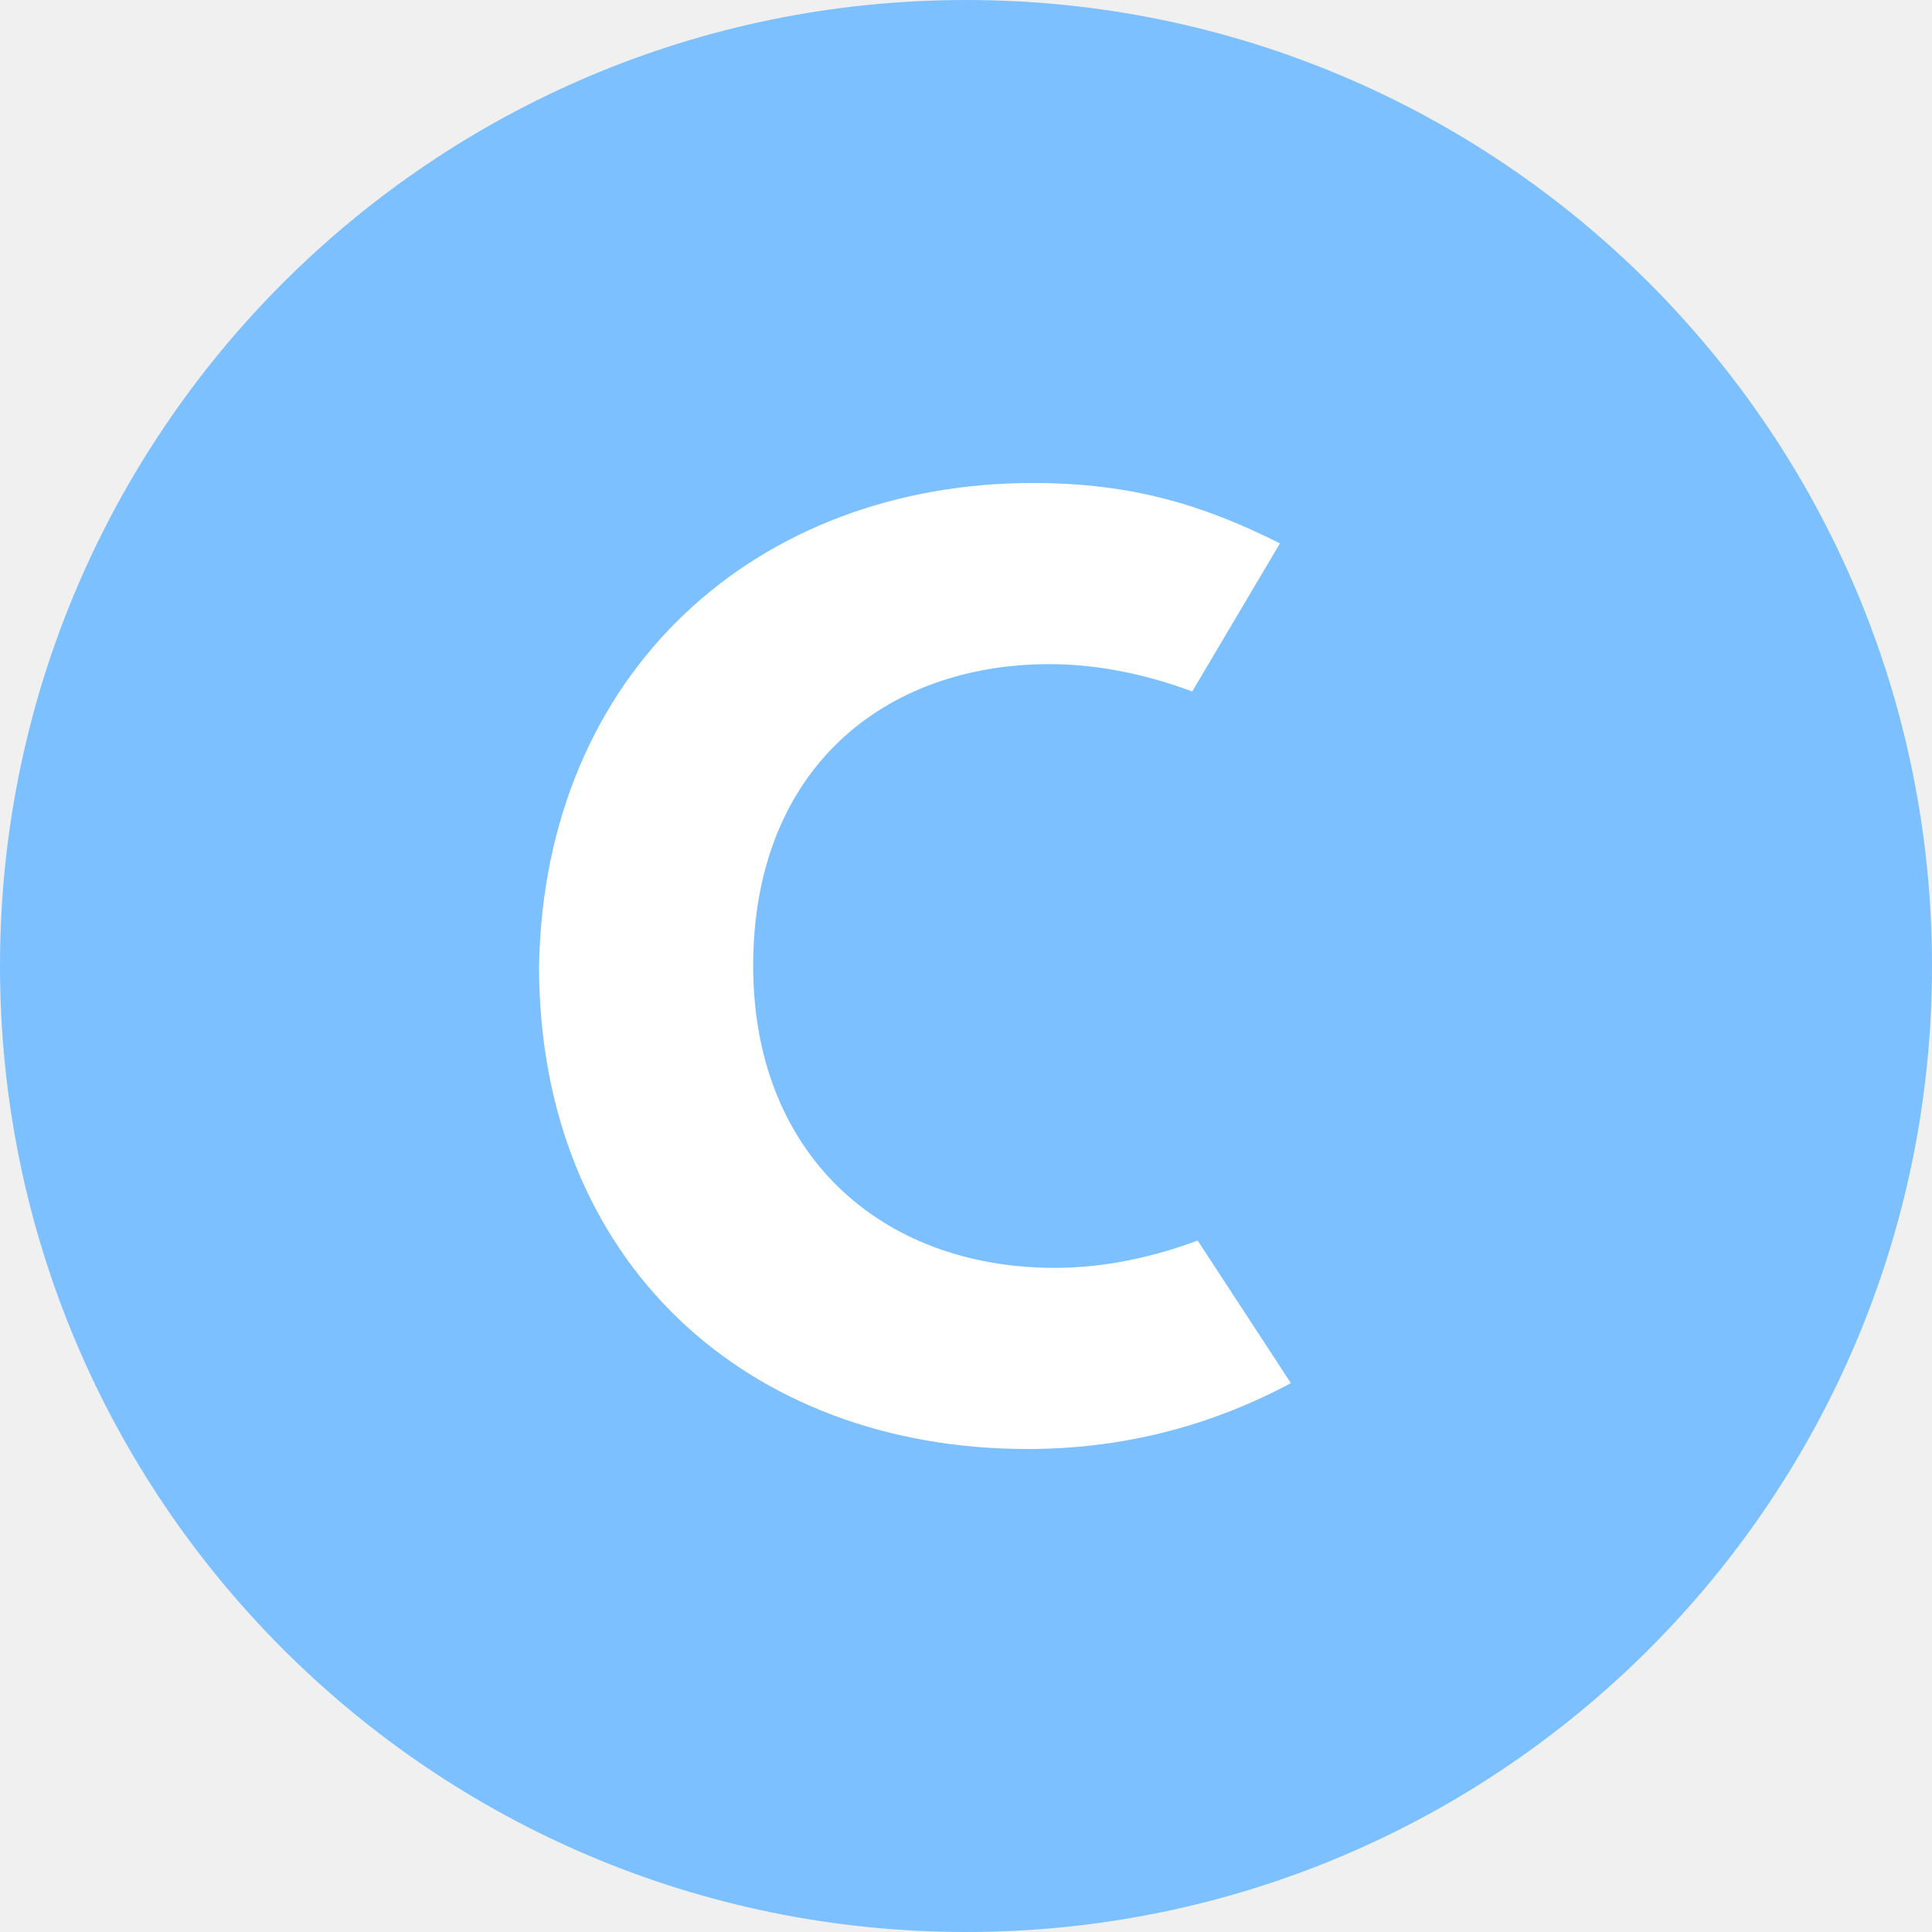
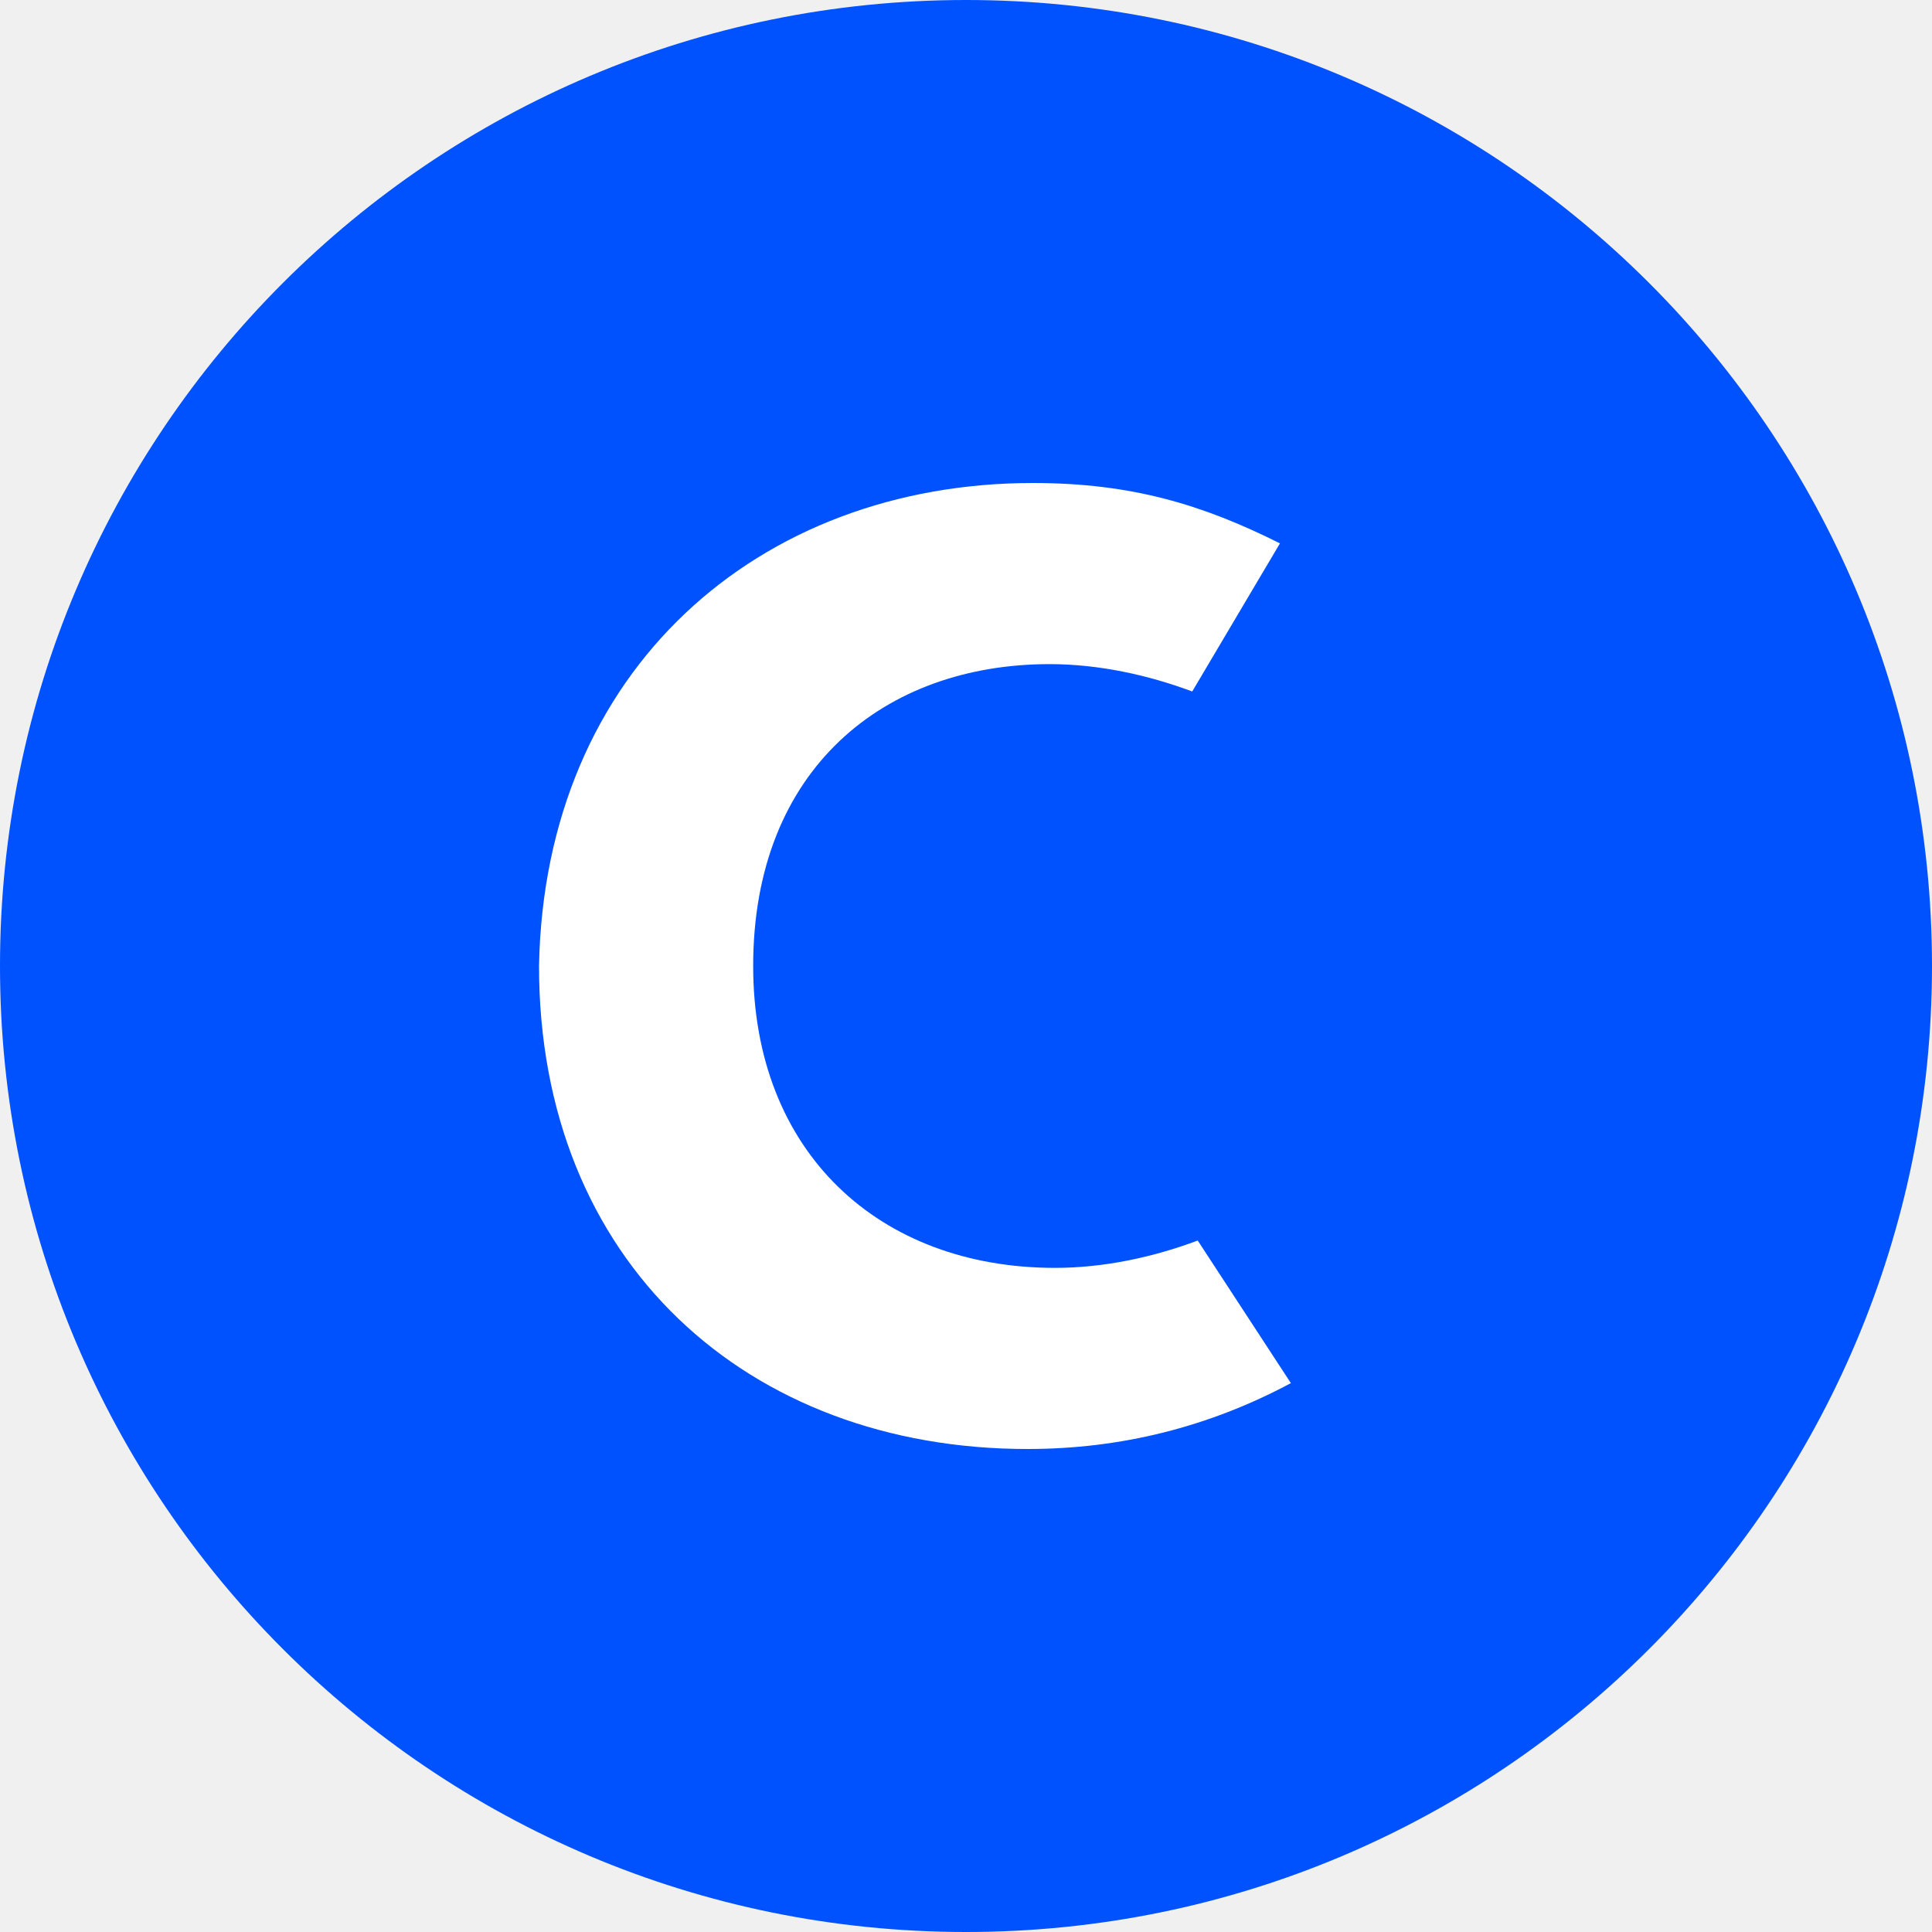
<svg xmlns="http://www.w3.org/2000/svg" width="32" height="32" viewBox="0 0 32 32" fill="none">
-   <path d="M16 32C24.837 32 32 24.837 32 16C32 7.163 24.837 0 16 0C7.163 0 0 7.163 0 16C0 24.837 7.163 32 16 32Z" fill="#7CC0FF" />
-   <path d="M17.475 21C18.294 21 19.113 20.819 19.837 20.547L21.381 22.909C20.019 23.637 18.562 24 17.019 24C12.384 24 8.928 20.909 8.928 16C9.019 11.091 12.566 8 17.109 8C18.747 8 19.928 8.363 21.2 9L19.747 11.453C19.019 11.181 18.203 11 17.384 11C14.656 11 12.475 12.728 12.475 16C12.475 19.091 14.566 21 17.475 21Z" fill="white" />
+   <path d="M16 32C24.837 32 32 24.837 32 16C32 7.163 24.837 0 16 0C7.163 0 0 7.163 0 16C0 24.837 7.163 32 16 32Z" fill="#0052FF" />
+   <path d="M17.475 21C18.294 21 19.113 20.819 19.838 20.547L21.381 22.909C20.019 23.637 18.563 24 17.019 24C12.384 24 8.928 20.909 8.928 16C9.019 11.091 12.566 8 17.11 8C18.747 8 19.928 8.363 21.2 9L19.747 11.453C19.019 11.181 18.203 11 17.384 11C14.656 11 12.475 12.728 12.475 16C12.475 19.091 14.566 21 17.475 21Z" fill="white" />
</svg>
